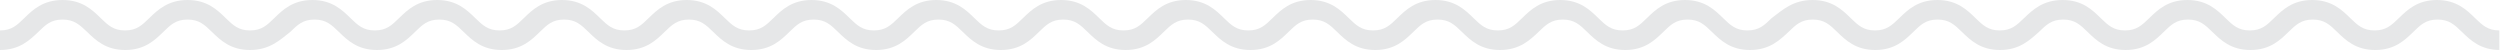
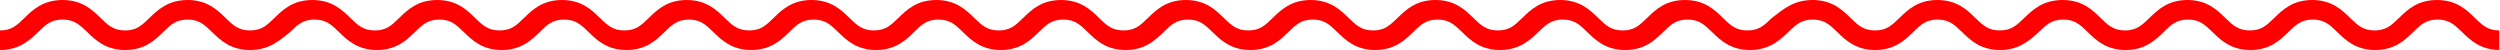
<svg xmlns="http://www.w3.org/2000/svg" version="1.1" id="Layer_2" x="0px" y="0px" viewBox="0 0 1150 23" style="enable-background:new 0 0 1150 23;" xml:space="preserve">
  <style type="text/css">
- 	.st0{fill:#E6E7E8;}
+ 	.st0{fill:red;}
+ 	
</style>
  <g>
    <path class="st0" d="M1150,23c-9,0-13.7-4.6-17.5-8.3c-3.4-3.3-5.9-5.7-11.2-5.7c-5.4,0-7.8,2.4-11.2,5.7   c-3.8,3.7-8.5,8.3-17.5,8.3s-13.7-4.6-17.5-8.3c-3.4-3.3-5.9-5.7-11.2-5.7s-7.8,2.4-11.2,5.7c-3.8,3.7-8.5,8.3-17.5,8.3   s-13.7-4.6-17.5-8.3c-3.4-3.3-5.9-5.7-11.2-5.7c-5.4,0-7.8,2.4-11.2,5.7c-3.8,3.7-8.5,8.3-17.5,8.3s-13.7-4.6-17.5-8.3   c-3.4-3.3-5.9-5.7-11.2-5.7c-5.4,0-7.8,2.4-11.2,5.7C933.7,18.4,929,23,920,23s-13.7-4.6-17.5-8.3c-3.4-3.3-5.9-5.7-11.2-5.7   c-5.4,0-7.8,2.4-11.2,5.7c-3.8,3.7-8.5,8.3-17.5,8.3s-13.7-4.6-17.5-8.3c-3.4-3.3-5.9-5.7-11.2-5.7c-5.4,0-7.8,2.4-11.2,5.7   C818.7,18.4,814,23,805,23c-9,0-13.7-4.6-17.5-8.3c-3.4-3.3-5.9-5.7-11.2-5.7c-5.4,0-7.8,2.4-11.2,5.7c-3.8,3.7-8.5,8.3-17.5,8.3   c-9,0-13.7-4.6-17.5-8.3c-3.4-3.3-5.9-5.7-11.2-5.7s-7.8,2.4-11.2,5.7C703.8,18.4,699,23,690,23c-9,0-13.7-4.6-17.5-8.3   c-3.4-3.3-5.9-5.7-11.2-5.7c-5.4,0-7.8,2.4-11.2,5.7c-3.8,3.7-8.5,8.3-17.5,8.3s-13.7-4.6-17.5-8.3c-3.4-3.3-5.9-5.7-11.2-5.7   c-5.4,0-7.8,2.4-11.2,5.7c-3.8,3.7-8.5,8.3-17.5,8.3c-9,0-13.7-4.6-17.5-8.3c-3.4-3.3-5.9-5.7-11.2-5.7s-7.8,2.4-11.2,5.7   c-3.8,3.7-8.5,8.3-17.5,8.3c-9,0-13.7-4.6-17.5-8.3c-3.4-3.3-5.9-5.7-11.2-5.7c-5.4,0-7.8,2.4-11.2,5.7c-3.8,3.7-8.5,8.3-17.5,8.3   c-9,0-13.7-4.6-17.5-8.3c-3.4-3.3-5.9-5.7-11.2-5.7c-5.4,0-7.8,2.4-11.2,5.7c-3.8,3.7-8.5,8.3-17.5,8.3s-13.7-4.6-17.5-8.3   c-3.4-3.3-5.9-5.7-11.2-5.7c-5.4,0-7.8,2.4-11.2,5.7c-3.8,3.7-8.5,8.3-17.5,8.3s-13.7-4.6-17.5-8.3c-3.4-3.3-5.9-5.7-11.2-5.7   s-7.8,2.4-11.2,5.7c-3.8,3.7-8.5,8.3-17.5,8.3c-9,0-13.7-4.6-17.5-8.3c-3.4-3.3-5.9-5.7-11.2-5.7c-5.4,0-7.8,2.4-11.2,5.7   c-3.8,3.7-8.5,8.3-17.5,8.3c-9,0-13.7-4.6-17.5-8.3c-3.4-3.3-5.9-5.7-11.2-5.7c-5.4,0-7.8,2.4-11.2,5.7c-3.8,3.7-8.5,8.3-17.5,8.3   c-9,0-13.7-4.6-17.5-8.3c-3.4-3.3-5.9-5.7-11.2-5.7c-5.4,0-7.8,2.4-11.2,5.7C128.8,18.4,124,23,115,23c-9,0-13.7-4.6-17.5-8.3   C94.1,11.4,91.6,9,86.3,9c-5.4,0-7.8,2.4-11.2,5.7c-3.8,3.7-8.5,8.3-17.5,8.3c-9,0-13.7-4.6-17.5-8.3C36.6,11.4,34.1,9,28.8,9   c-5.4,0-7.8,2.4-11.2,5.7C13.7,18.4,9,23,0,23v-9c5.4,0,7.8-2.4,11.2-5.7C15,4.6,19.7,0,28.8,0c9,0,13.7,4.6,17.5,8.3   c3.4,3.3,5.9,5.7,11.2,5.7c5.4,0,7.8-2.4,11.2-5.7C72.5,4.6,77.3,0,86.3,0c9,0,13.7,4.6,17.5,8.3c3.4,3.3,5.9,5.7,11.2,5.7   c5.4,0,7.8-2.4,11.2-5.7c3.8-3.7,8.5-8.3,17.5-8.3c9,0,13.7,4.6,17.5,8.3c3.4,3.3,5.9,5.7,11.2,5.7c5.4,0,7.8-2.4,11.2-5.7   c3.8-3.7,8.5-8.3,17.5-8.3c9,0,13.7,4.6,17.5,8.3c3.4,3.3,5.9,5.7,11.2,5.7c5.4,0,7.8-2.4,11.2-5.7c3.8-3.7,8.5-8.3,17.5-8.3   c9,0,13.7,4.6,17.5,8.3c3.4,3.3,5.9,5.7,11.2,5.7c5.4,0,7.8-2.4,11.2-5.7c3.8-3.7,8.5-8.3,17.5-8.3c9,0,13.7,4.6,17.5,8.3   c3.4,3.3,5.9,5.7,11.2,5.7c5.4,0,7.8-2.4,11.2-5.7c3.8-3.7,8.5-8.3,17.5-8.3c9,0,13.7,4.6,17.5,8.3c3.4,3.3,5.9,5.7,11.2,5.7   s7.8-2.4,11.2-5.7c3.8-3.7,8.5-8.3,17.5-8.3c9,0,13.7,4.6,17.5,8.3c3.4,3.3,5.9,5.7,11.2,5.7c5.4,0,7.8-2.4,11.2-5.7   c3.8-3.7,8.5-8.3,17.5-8.3c9,0,13.7,4.6,17.5,8.3c3.4,3.3,5.9,5.7,11.2,5.7c5.4,0,7.8-2.4,11.2-5.7c3.8-3.7,8.5-8.3,17.5-8.3   c9,0,13.7,4.6,17.5,8.3c3.4,3.3,5.9,5.7,11.2,5.7c5.4,0,7.8-2.4,11.2-5.7c3.8-3.7,8.5-8.3,17.5-8.3c9,0,13.7,4.6,17.5,8.3   c3.4,3.3,5.9,5.7,11.2,5.7c5.4,0,7.8-2.4,11.2-5.7c3.8-3.7,8.5-8.3,17.5-8.3s13.7,4.6,17.5,8.3c3.4,3.3,5.9,5.7,11.2,5.7   c5.4,0,7.8-2.4,11.2-5.7c3.8-3.7,8.5-8.3,17.5-8.3c9,0,13.7,4.6,17.5,8.3c3.4,3.3,5.9,5.7,11.2,5.7c5.4,0,7.8-2.4,11.2-5.7   c3.8-3.7,8.5-8.3,17.5-8.3c9,0,13.7,4.6,17.5,8.3c3.4,3.3,5.9,5.7,11.2,5.7c5.4,0,7.8-2.4,11.2-5.7C820,4.6,824.7,0,833.8,0   c9,0,13.7,4.6,17.5,8.3c3.4,3.3,5.9,5.7,11.2,5.7s7.8-2.4,11.2-5.7c3.8-3.7,8.5-8.3,17.5-8.3c9,0,13.7,4.6,17.5,8.3   c3.4,3.3,5.9,5.7,11.2,5.7s7.8-2.4,11.2-5.7C935,4.6,939.7,0,948.8,0s13.7,4.6,17.5,8.3c3.4,3.3,5.9,5.7,11.2,5.7s7.8-2.4,11.2-5.7   c3.8-3.7,8.5-8.3,17.5-8.3s13.7,4.6,17.5,8.3c3.4,3.3,5.9,5.7,11.2,5.7c5.4,0,7.8-2.4,11.2-5.7c3.8-3.7,8.5-8.3,17.5-8.3   s13.7,4.6,17.5,8.3c3.4,3.3,5.9,5.7,11.2,5.7s7.8-2.4,11.2-5.7c3.8-3.7,8.5-8.3,17.5-8.3s13.7,4.6,17.5,8.3   c3.4,3.3,5.9,5.7,11.2,5.7V23z" />
  </g>
</svg>
